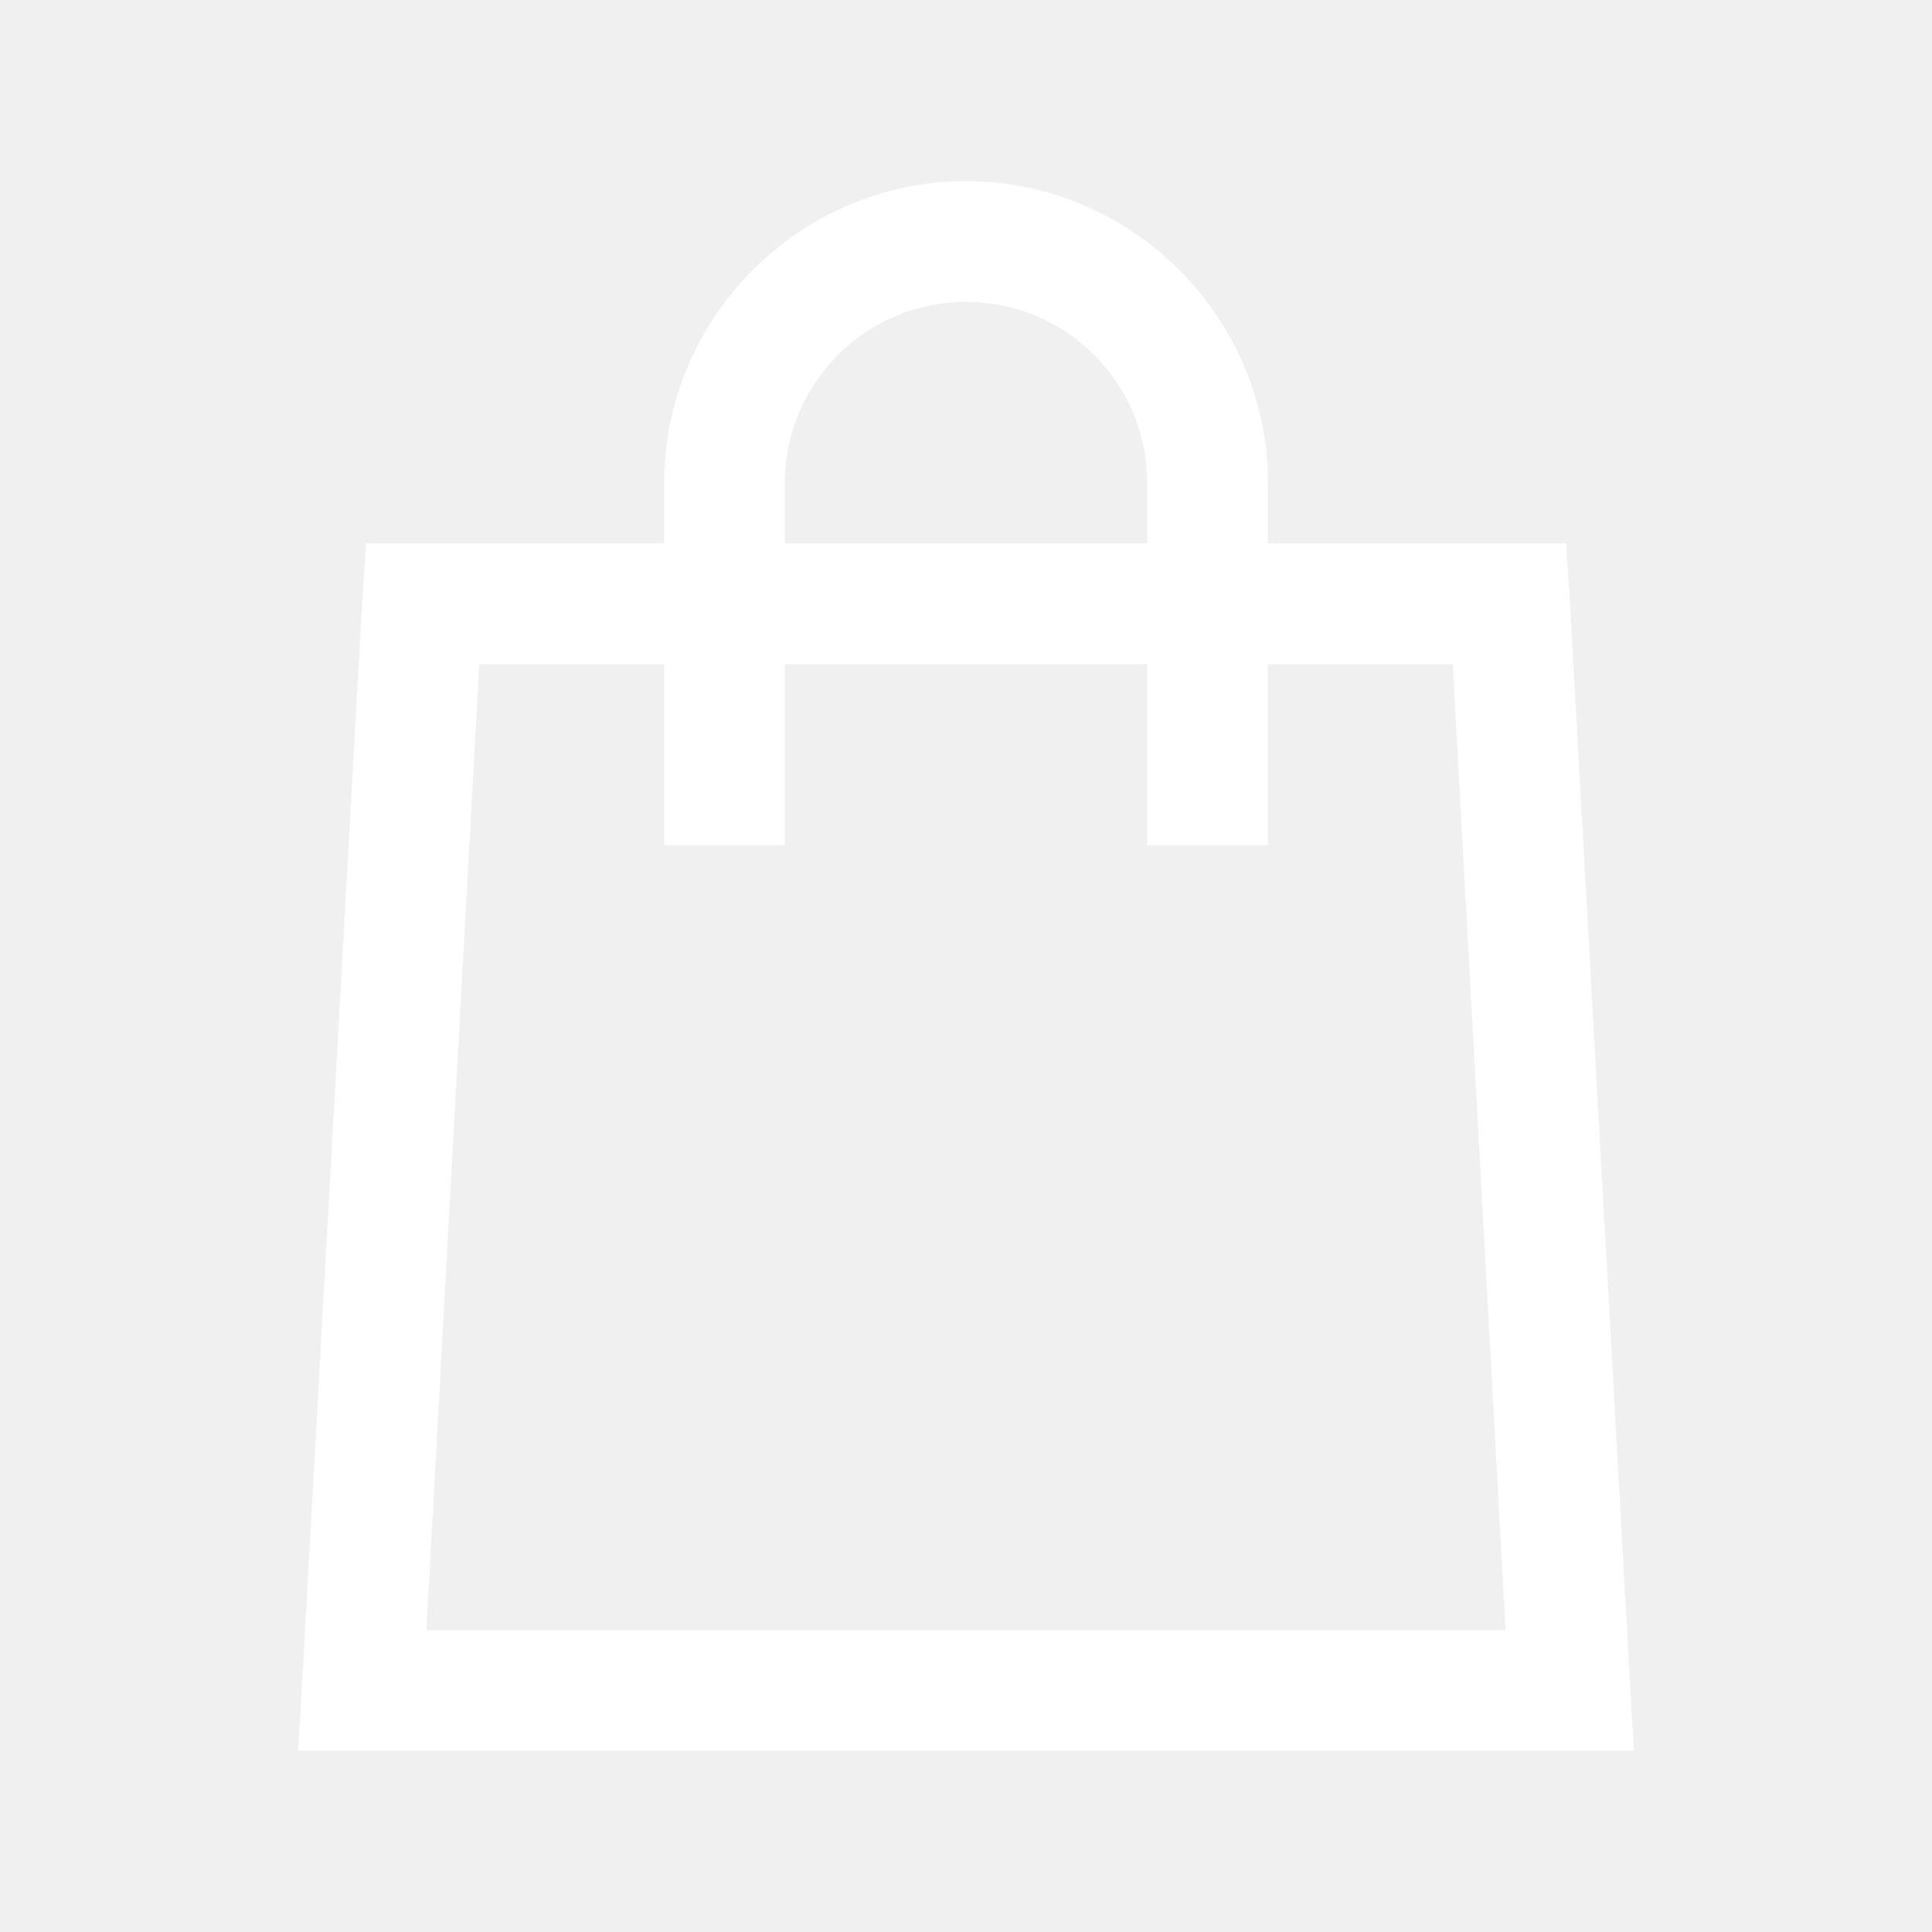
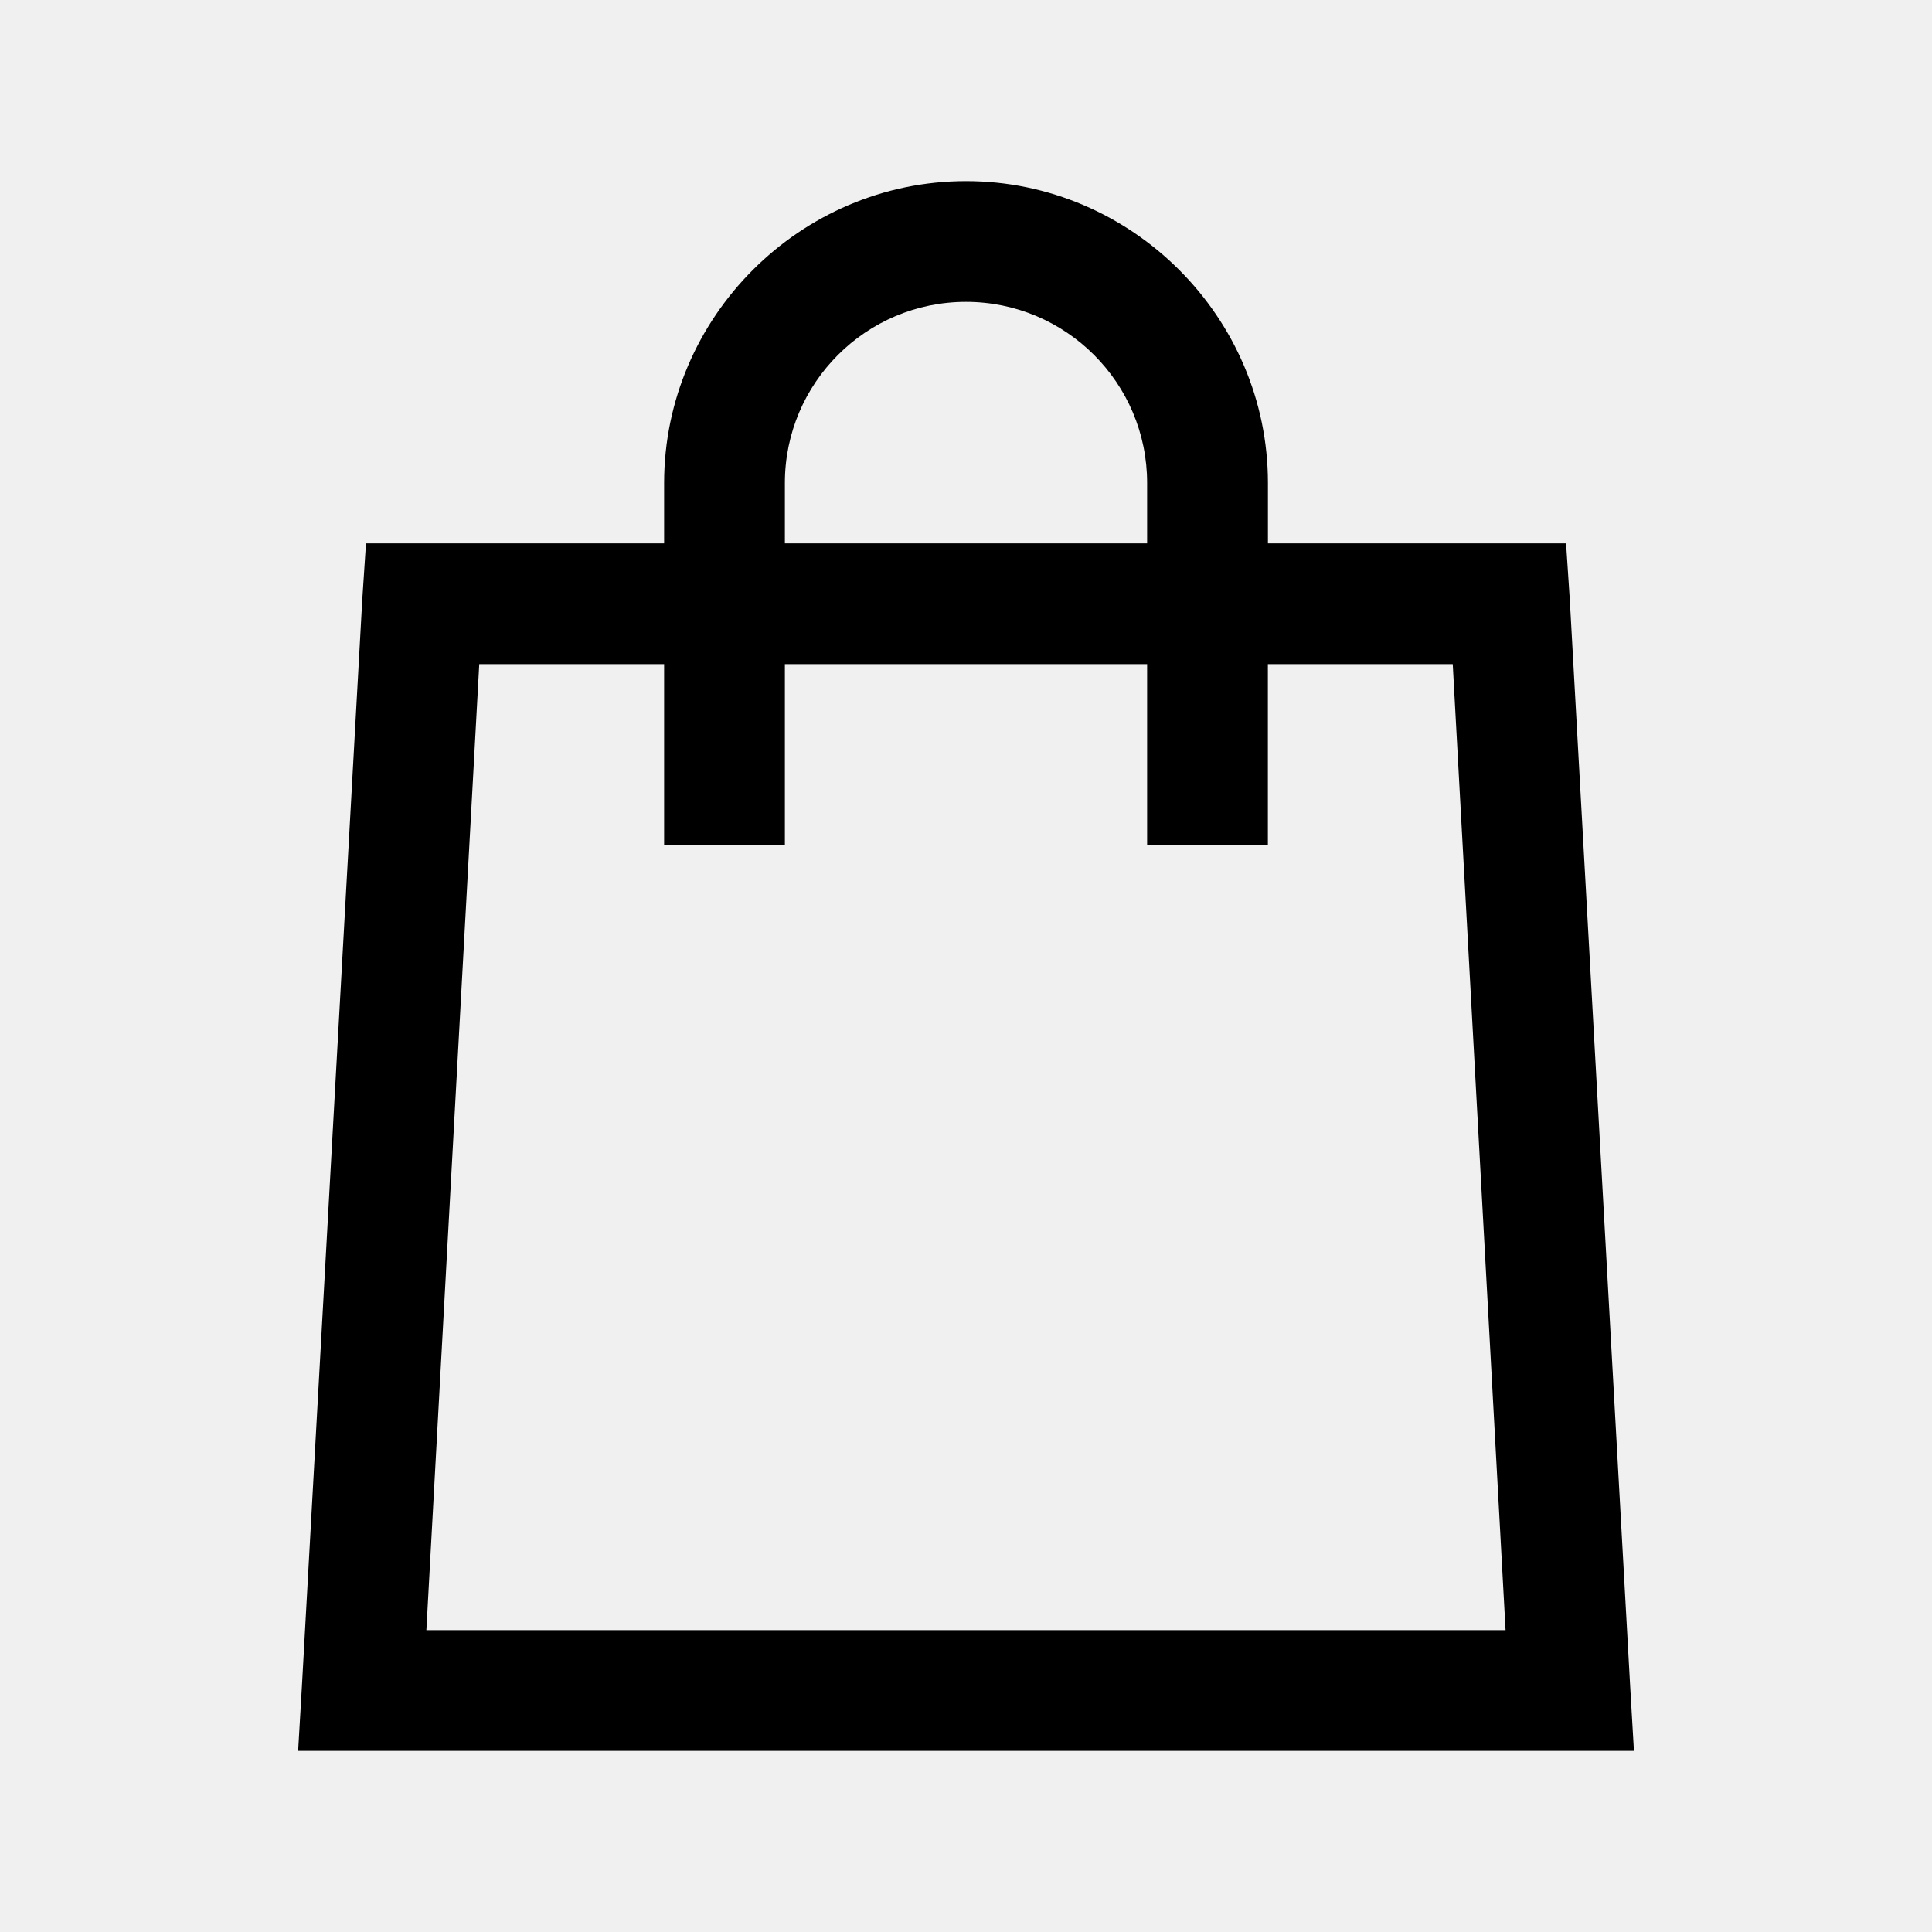
<svg xmlns="http://www.w3.org/2000/svg" viewBox="0,0,256,256" width="32px" height="32px" fill-rule="nonzero">
-   <g fill="white" fill-rule="nonzero" stroke="none" stroke-width="1" stroke-linecap="butt" stroke-linejoin="miter" stroke-miterlimit="10" stroke-dasharray="" stroke-dashoffset="0" font-family="none" font-weight="none" font-size="none" text-anchor="none" style="mix-blend-mode: normal">
+   <g fill="black" fill-rule="nonzero" stroke="none" stroke-width="1" stroke-linecap="butt" stroke-linejoin="miter" stroke-miterlimit="10" stroke-dasharray="" stroke-dashoffset="0" font-family="none" font-weight="none" font-size="none" text-anchor="none" style="mix-blend-mode: normal">
    <g transform="scale(8,8)">
      <path d="M16,3c-2.746,0 -5,2.254 -5,5v1h-4.938l-0.062,0.938l-1,18l-0.062,1.062h22.125l-0.062,-1.062l-1,-18l-0.062,-0.938h-4.938v-1c0,-2.746 -2.254,-5 -5,-5zM16,5c1.656,0 3,1.344 3,3v1h-6v-1c0,-1.656 1.344,-3 3,-3zM7.938,11h3.062v3h2v-3h6v3h2v-3h3.062l0.875,16h-17.875z">
</path>
    </g>
  </g>
</svg>
